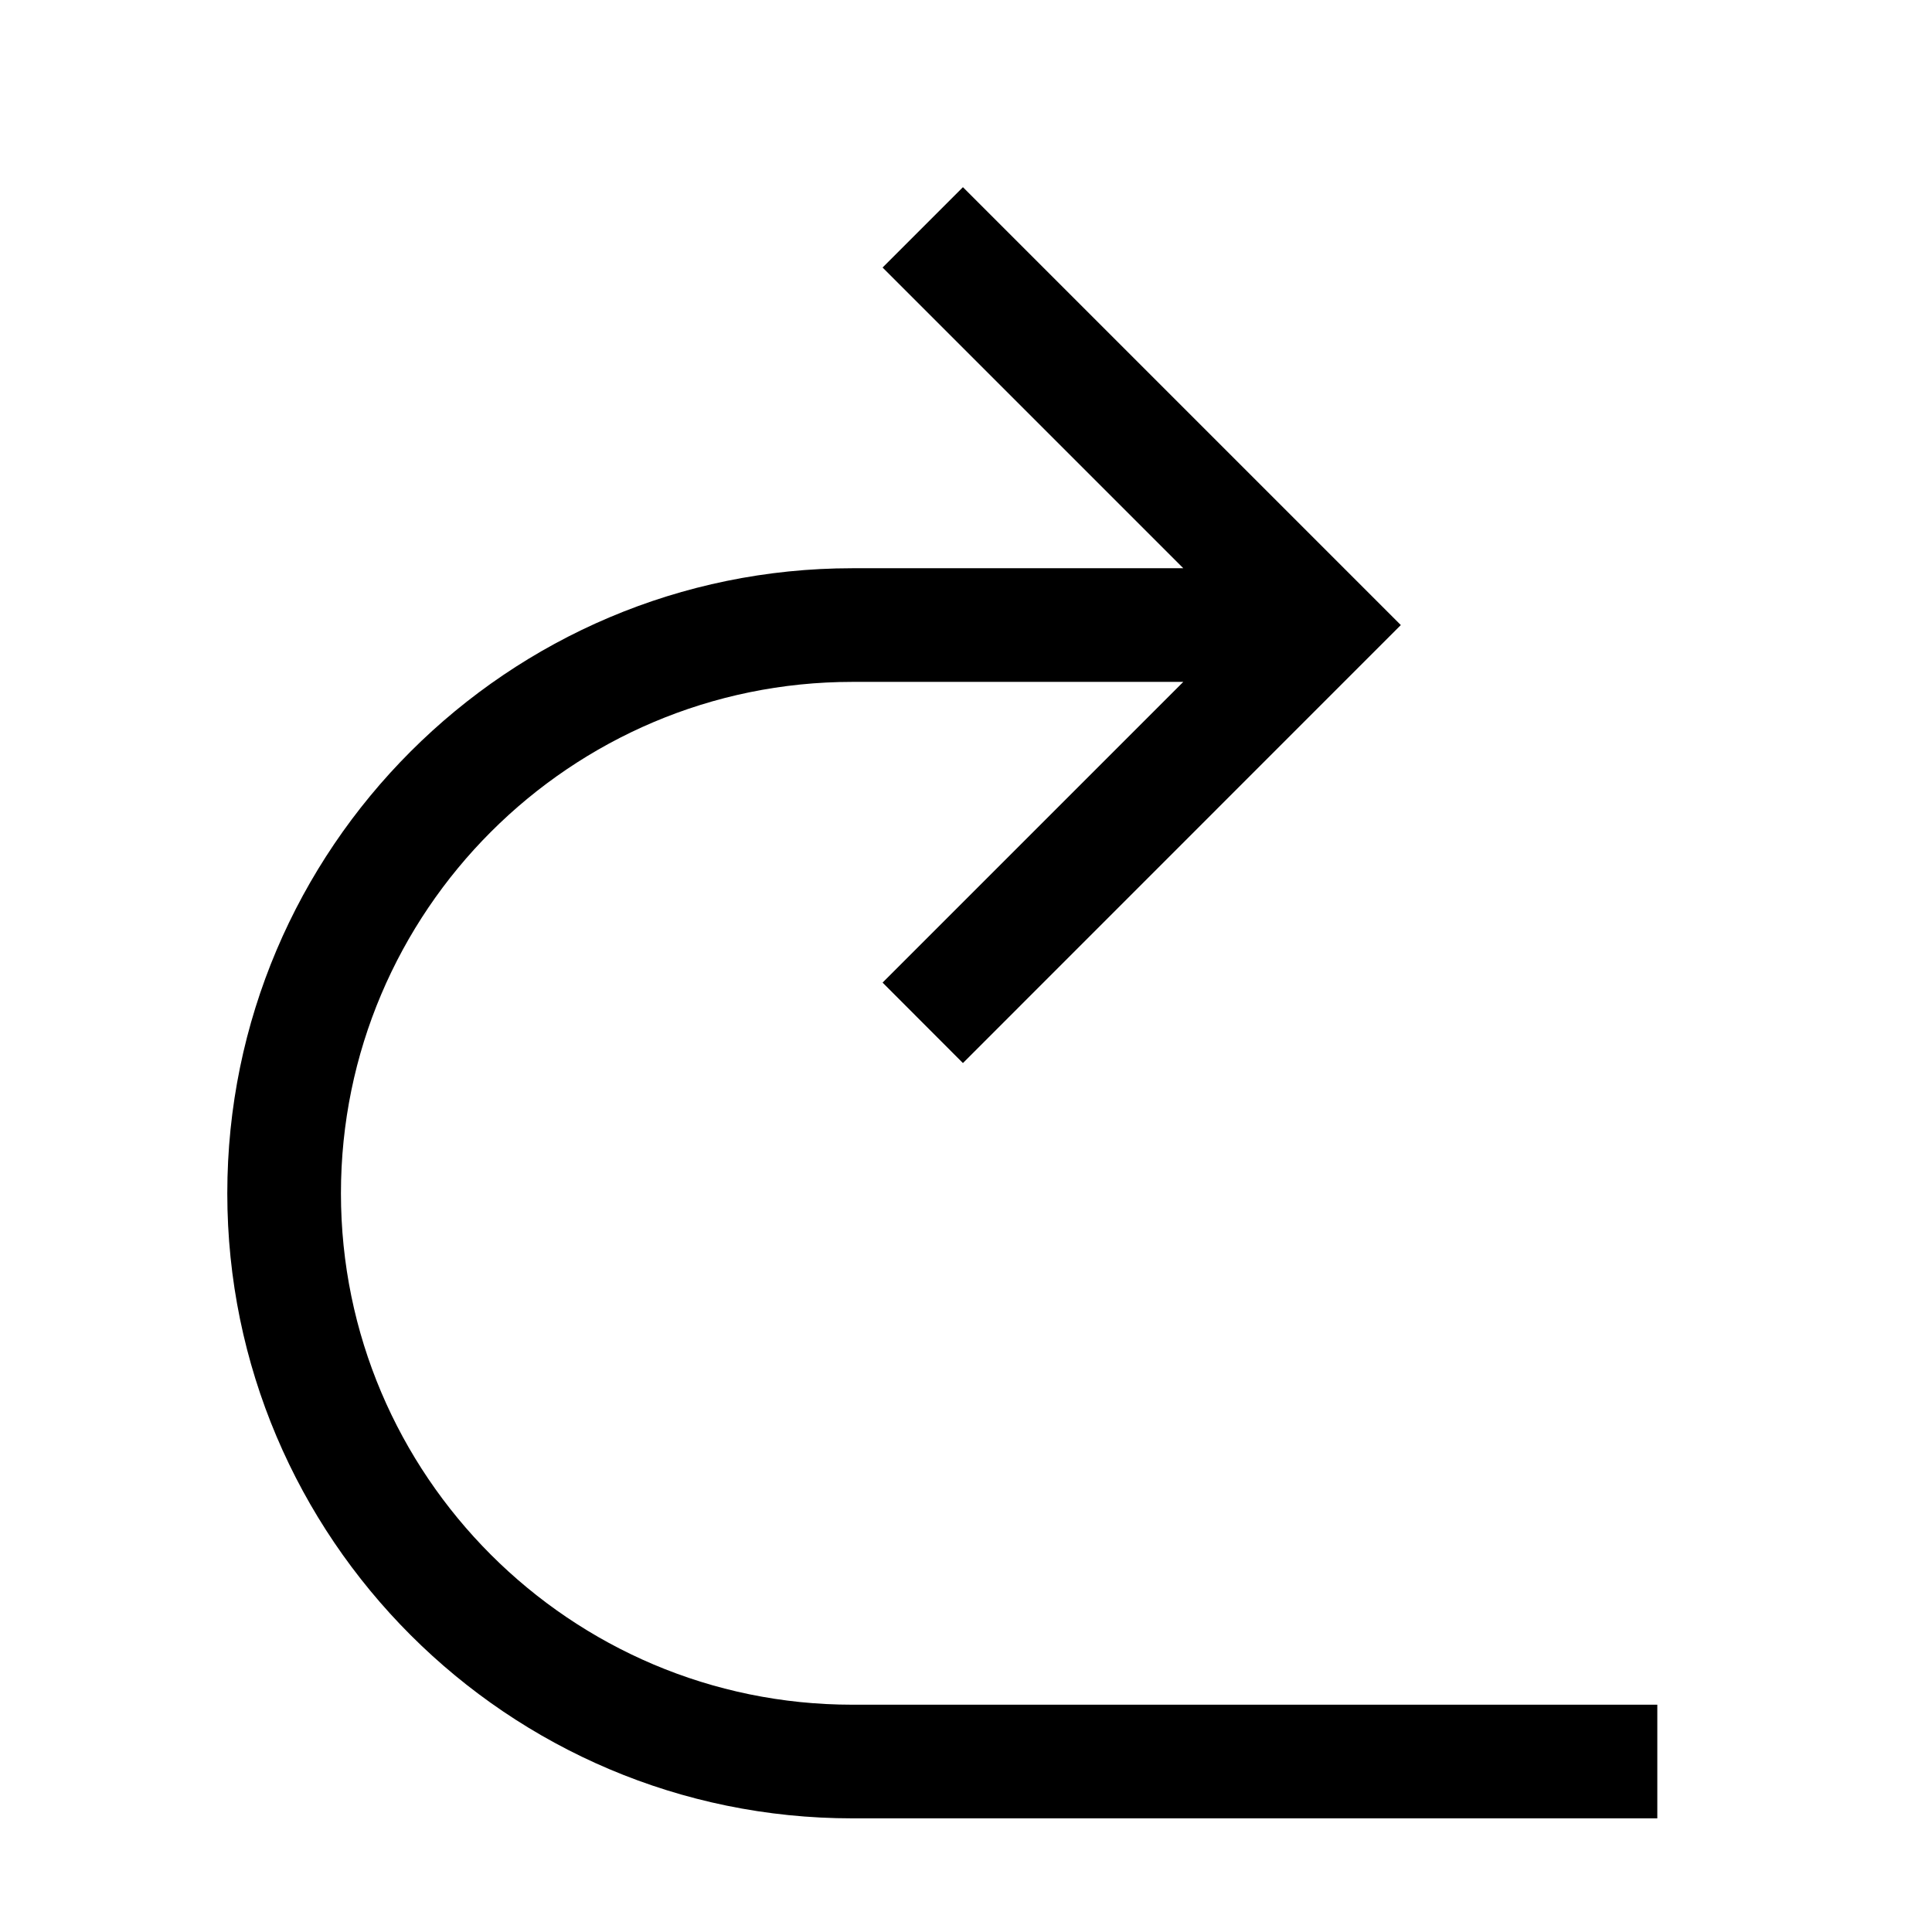
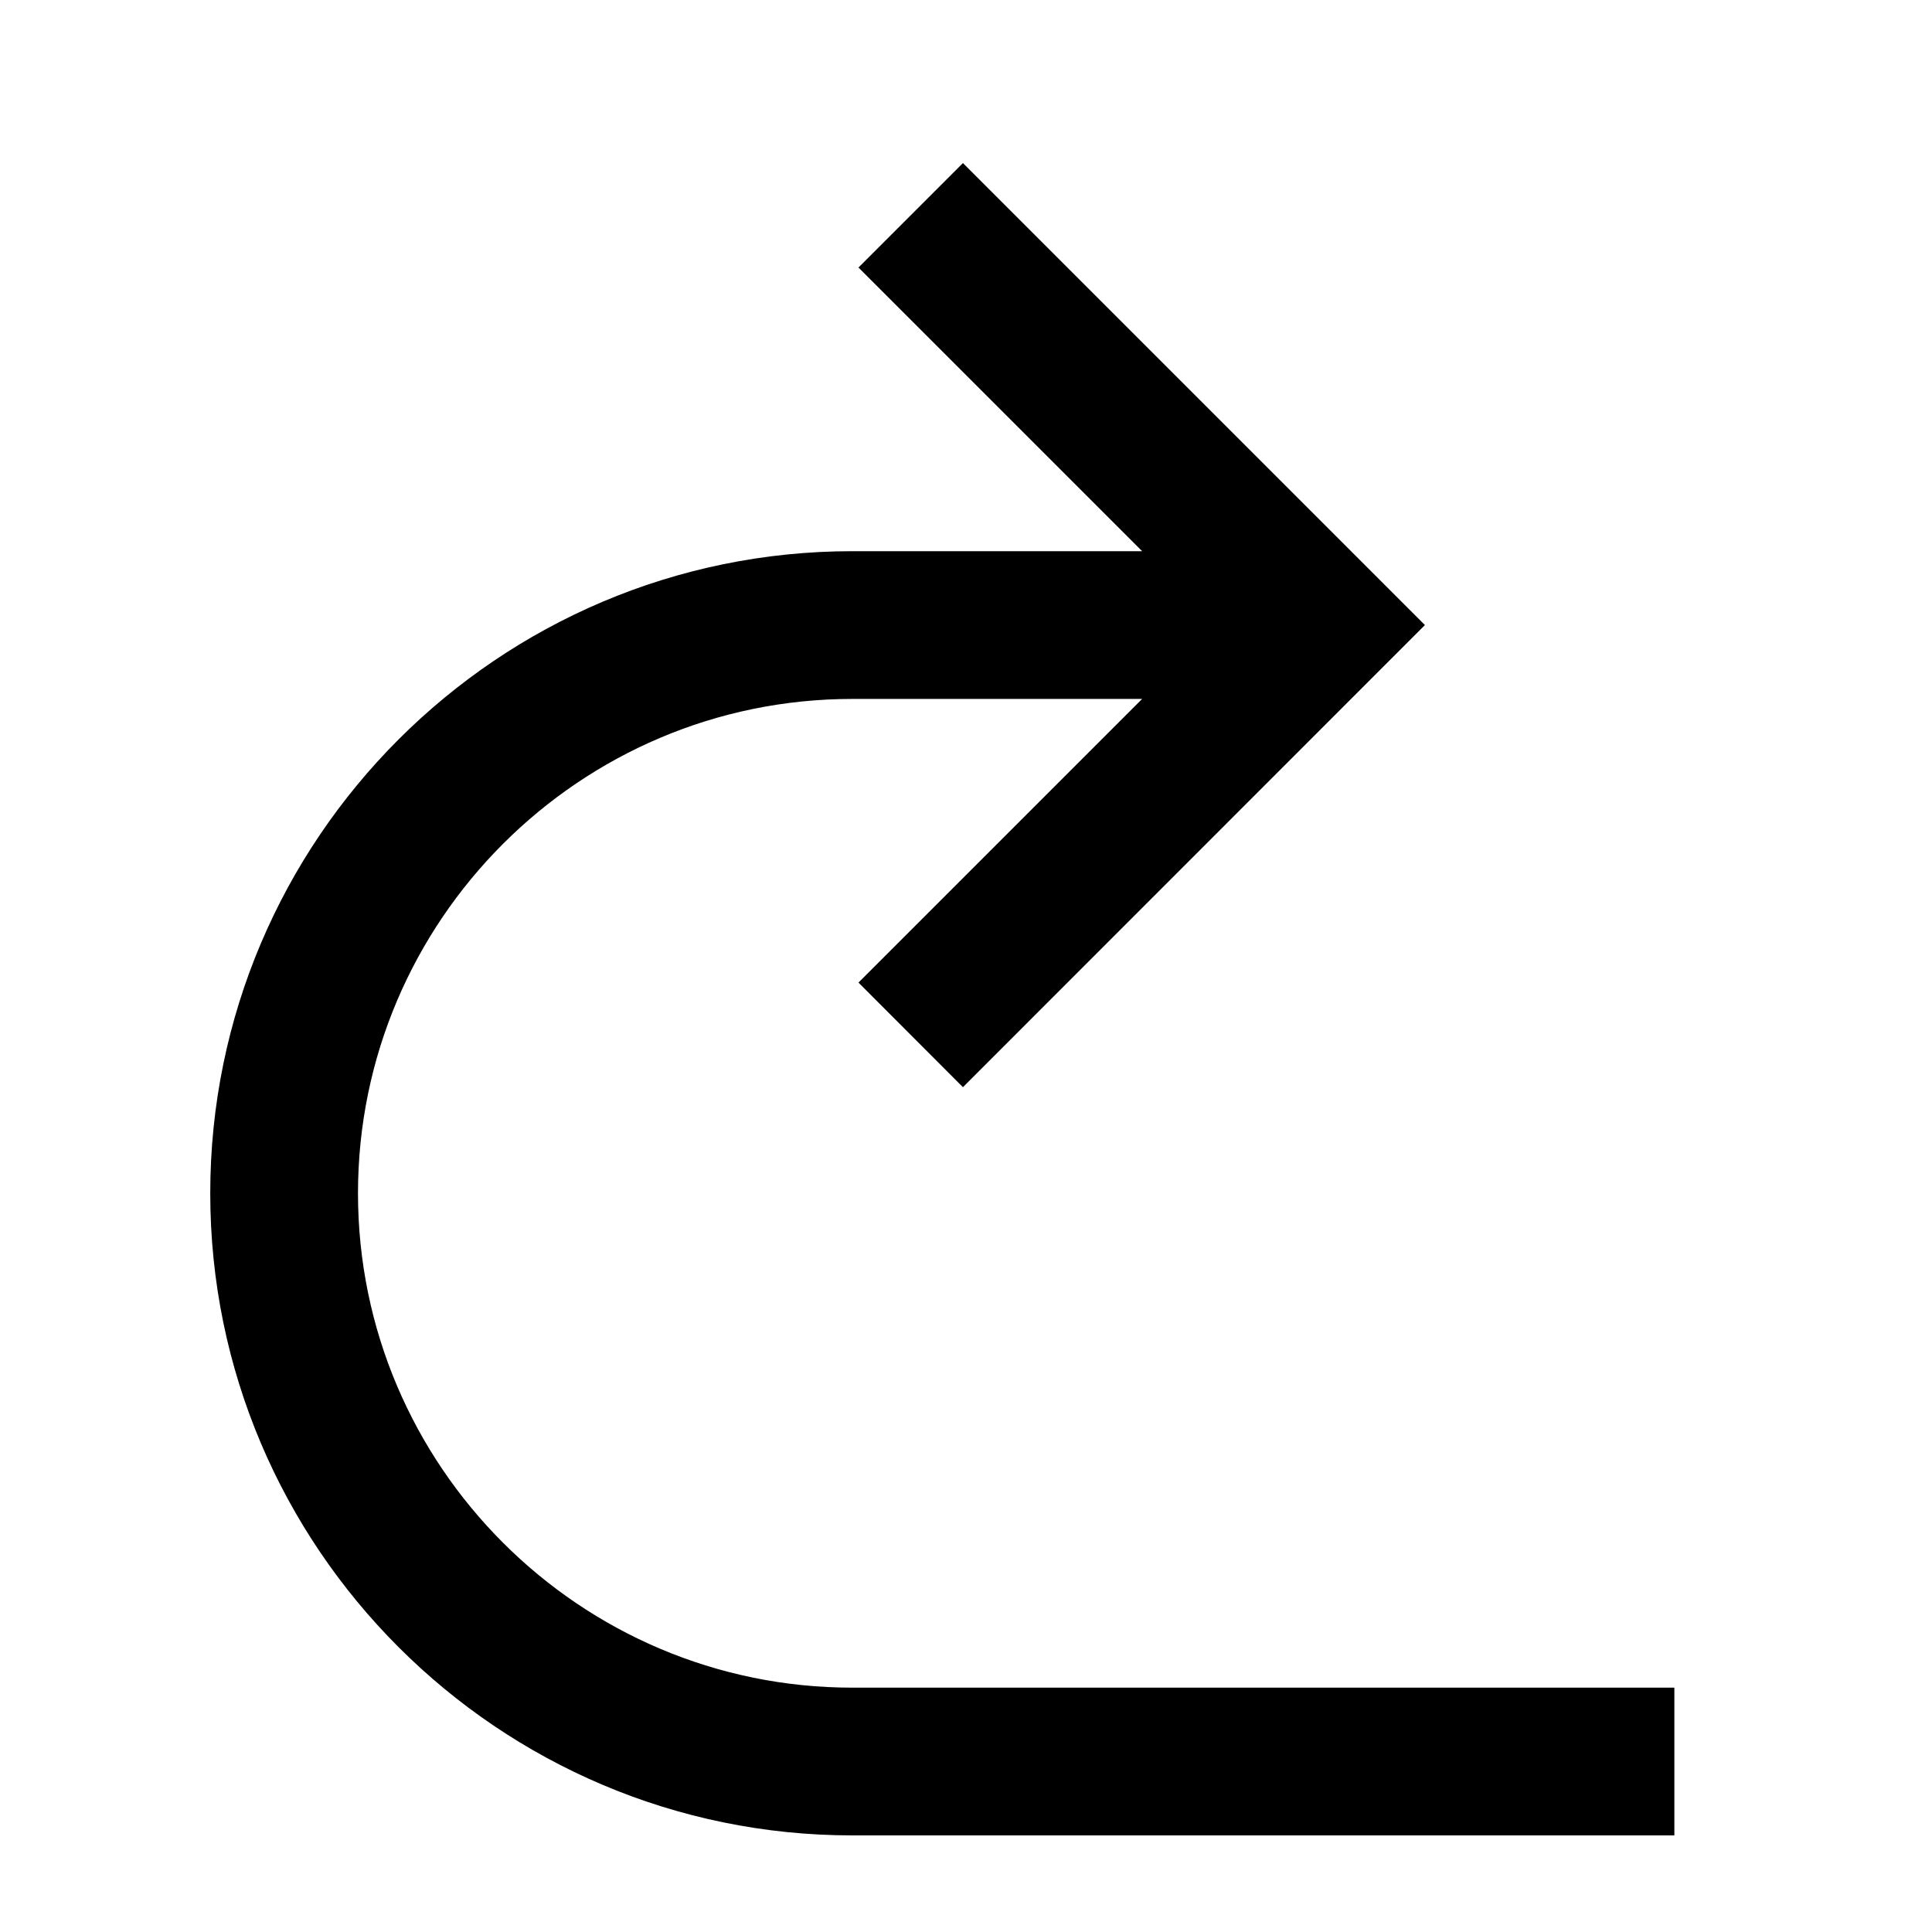
<svg xmlns="http://www.w3.org/2000/svg" viewBox="0 0 17 17" version="1.1" fill="currentColor" transform="matrix(1, 0, 0, 1, 0, 0)">
-   <g id="SVGRepo_bgCarrier" stroke-width="0" />
-   <g id="SVGRepo_tracerCarrier" stroke-linecap="round" stroke-linejoin="round" />
-   <g id="SVGRepo_iconCarrier">
-     <path d="M14.583 15v1h-7.083c-3.032 0-5.5-2.467-5.5-5.5s2.468-5.5 5.5-5.5h2.912l-2.646-2.646 0.707-0.707 3.853 3.853-3.853 3.854-0.707-0.708 2.646-2.646h-2.912c-2.481 0-4.5 2.019-4.5 4.5s2.019 4.5 4.5 4.5h7.083z" fill="currentColor" />
-   </g>
+   <path d="M14.583 15v1h-7.083c-3.032 0-5.5-2.467-5.5-5.5s2.468-5.5 5.5-5.5h2.912l-2.646-2.646 0.707-0.707 3.853 3.853-3.853 3.854-0.707-0.708 2.646-2.646h-2.912c-2.481 0-4.5 2.019-4.5 4.5s2.019 4.5 4.5 4.5h7.083z" fill="currentColor" stroke="currentcolor" stroke-width="0.3" />
</svg>
